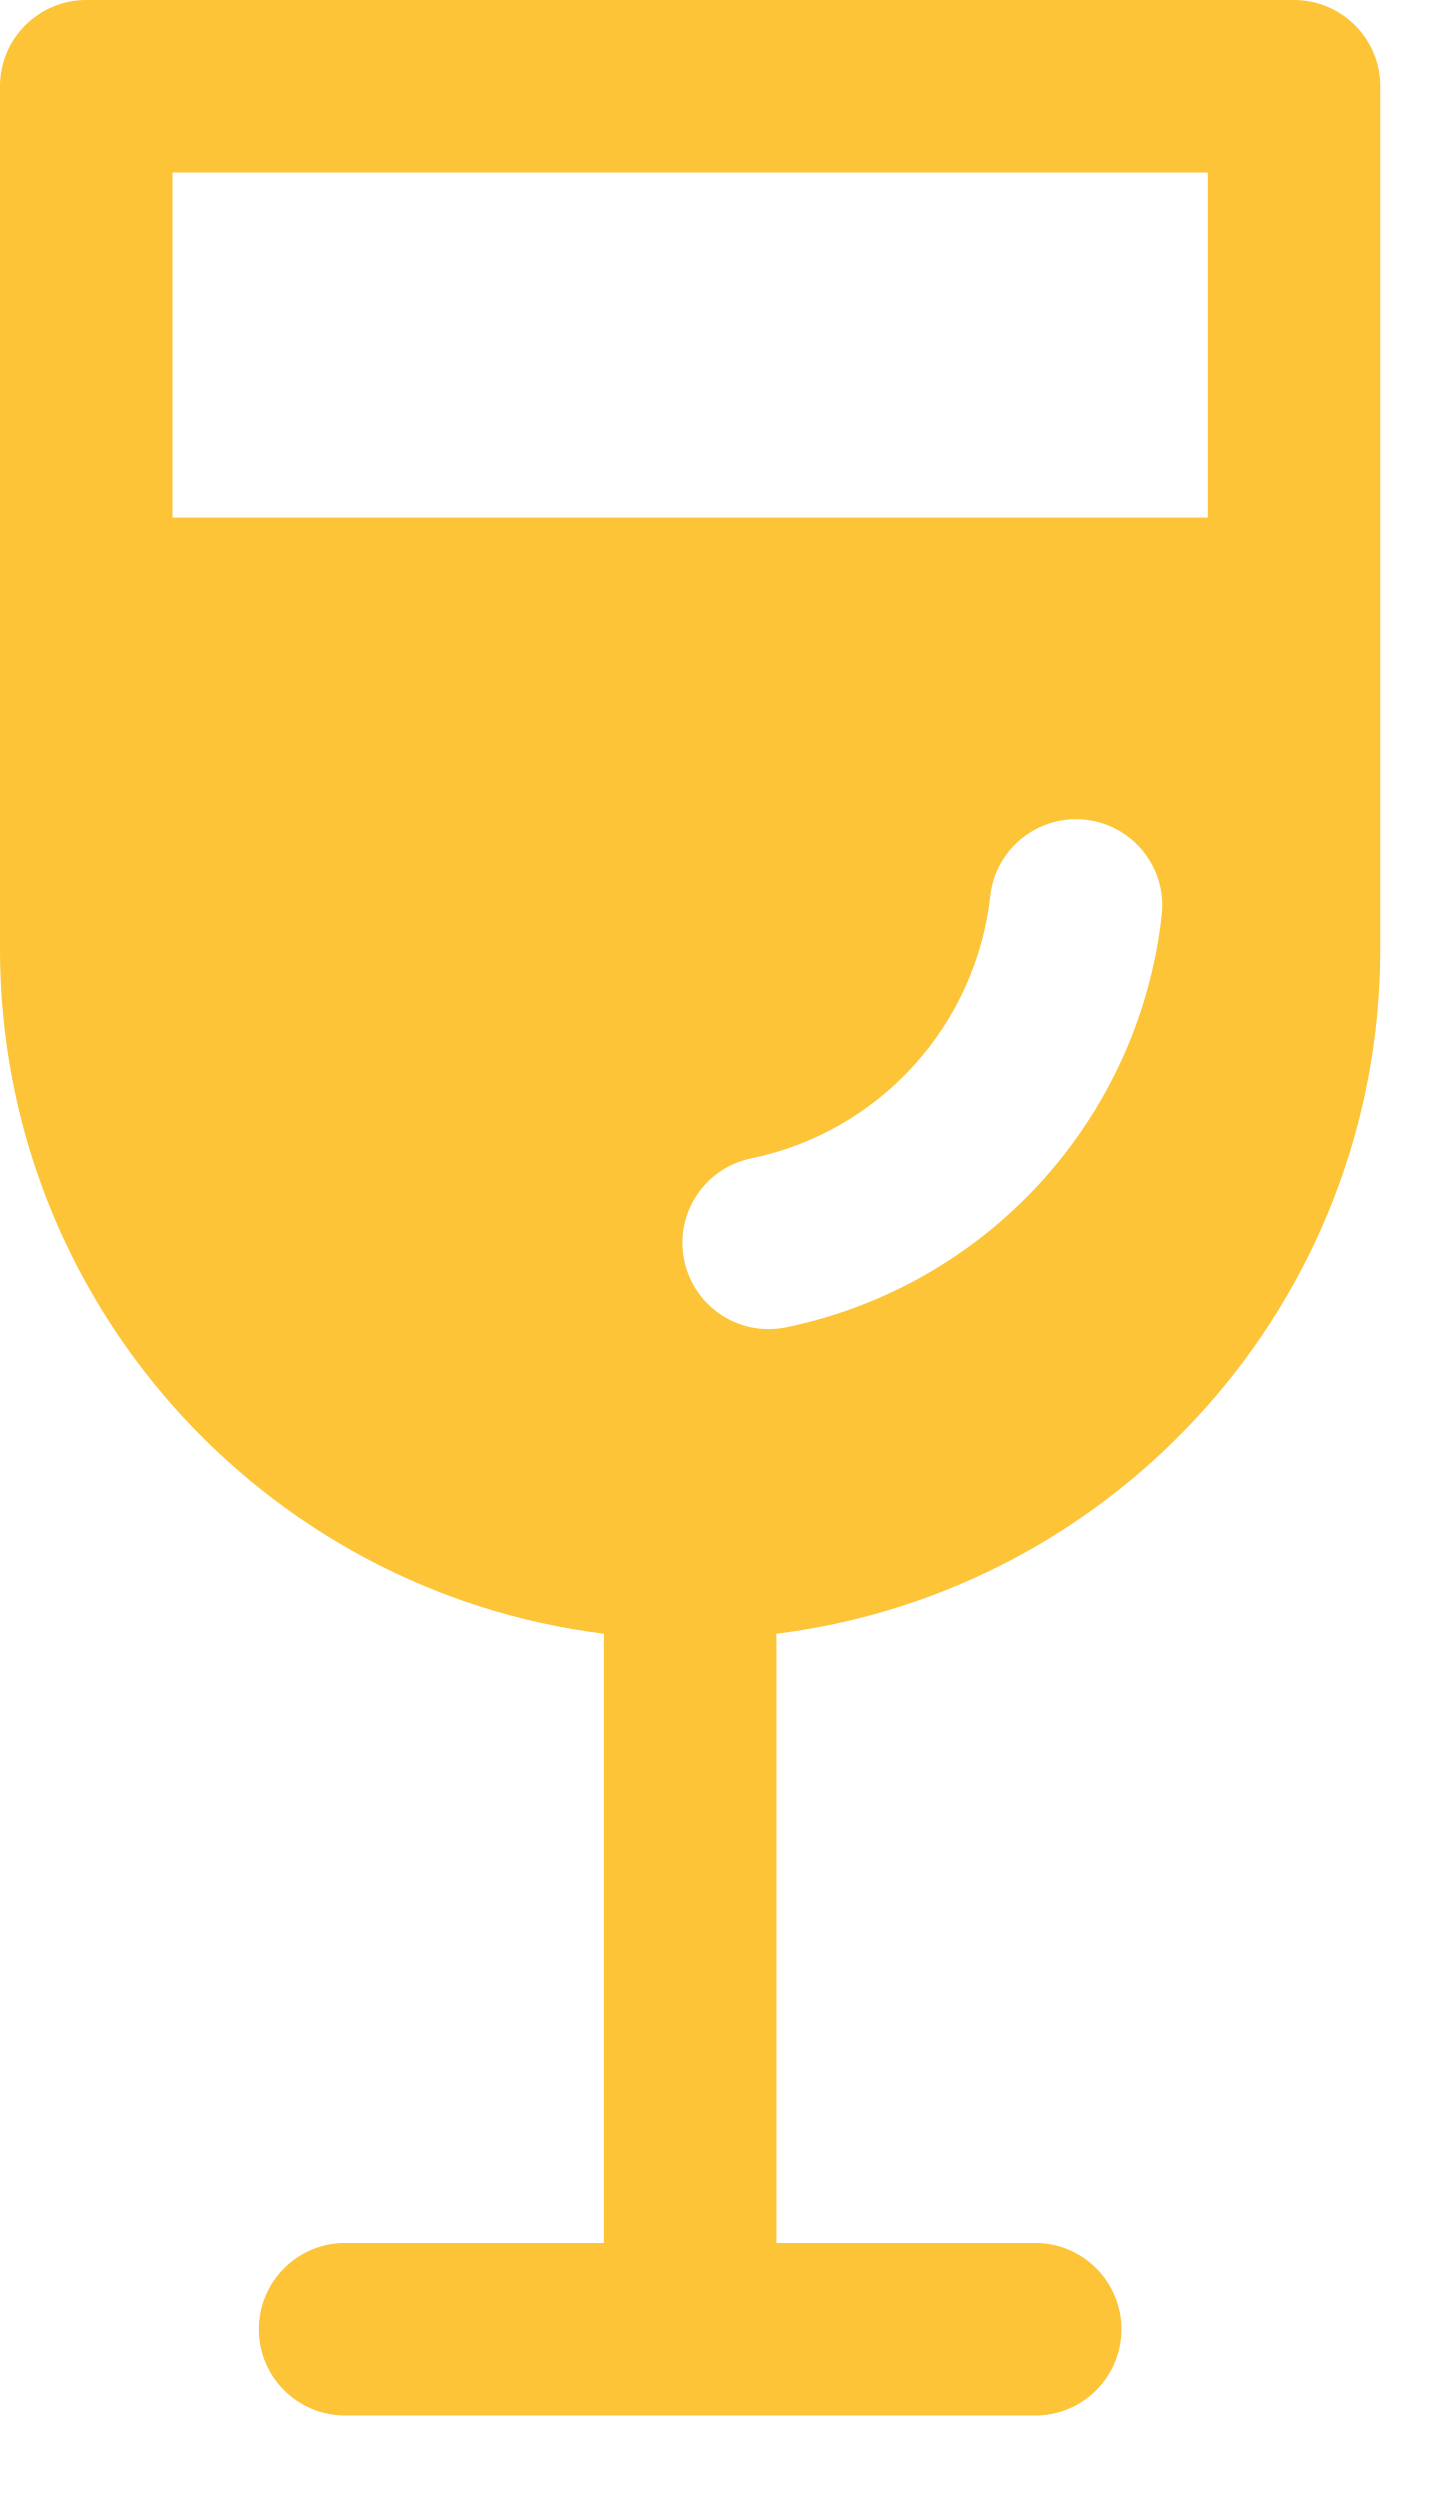
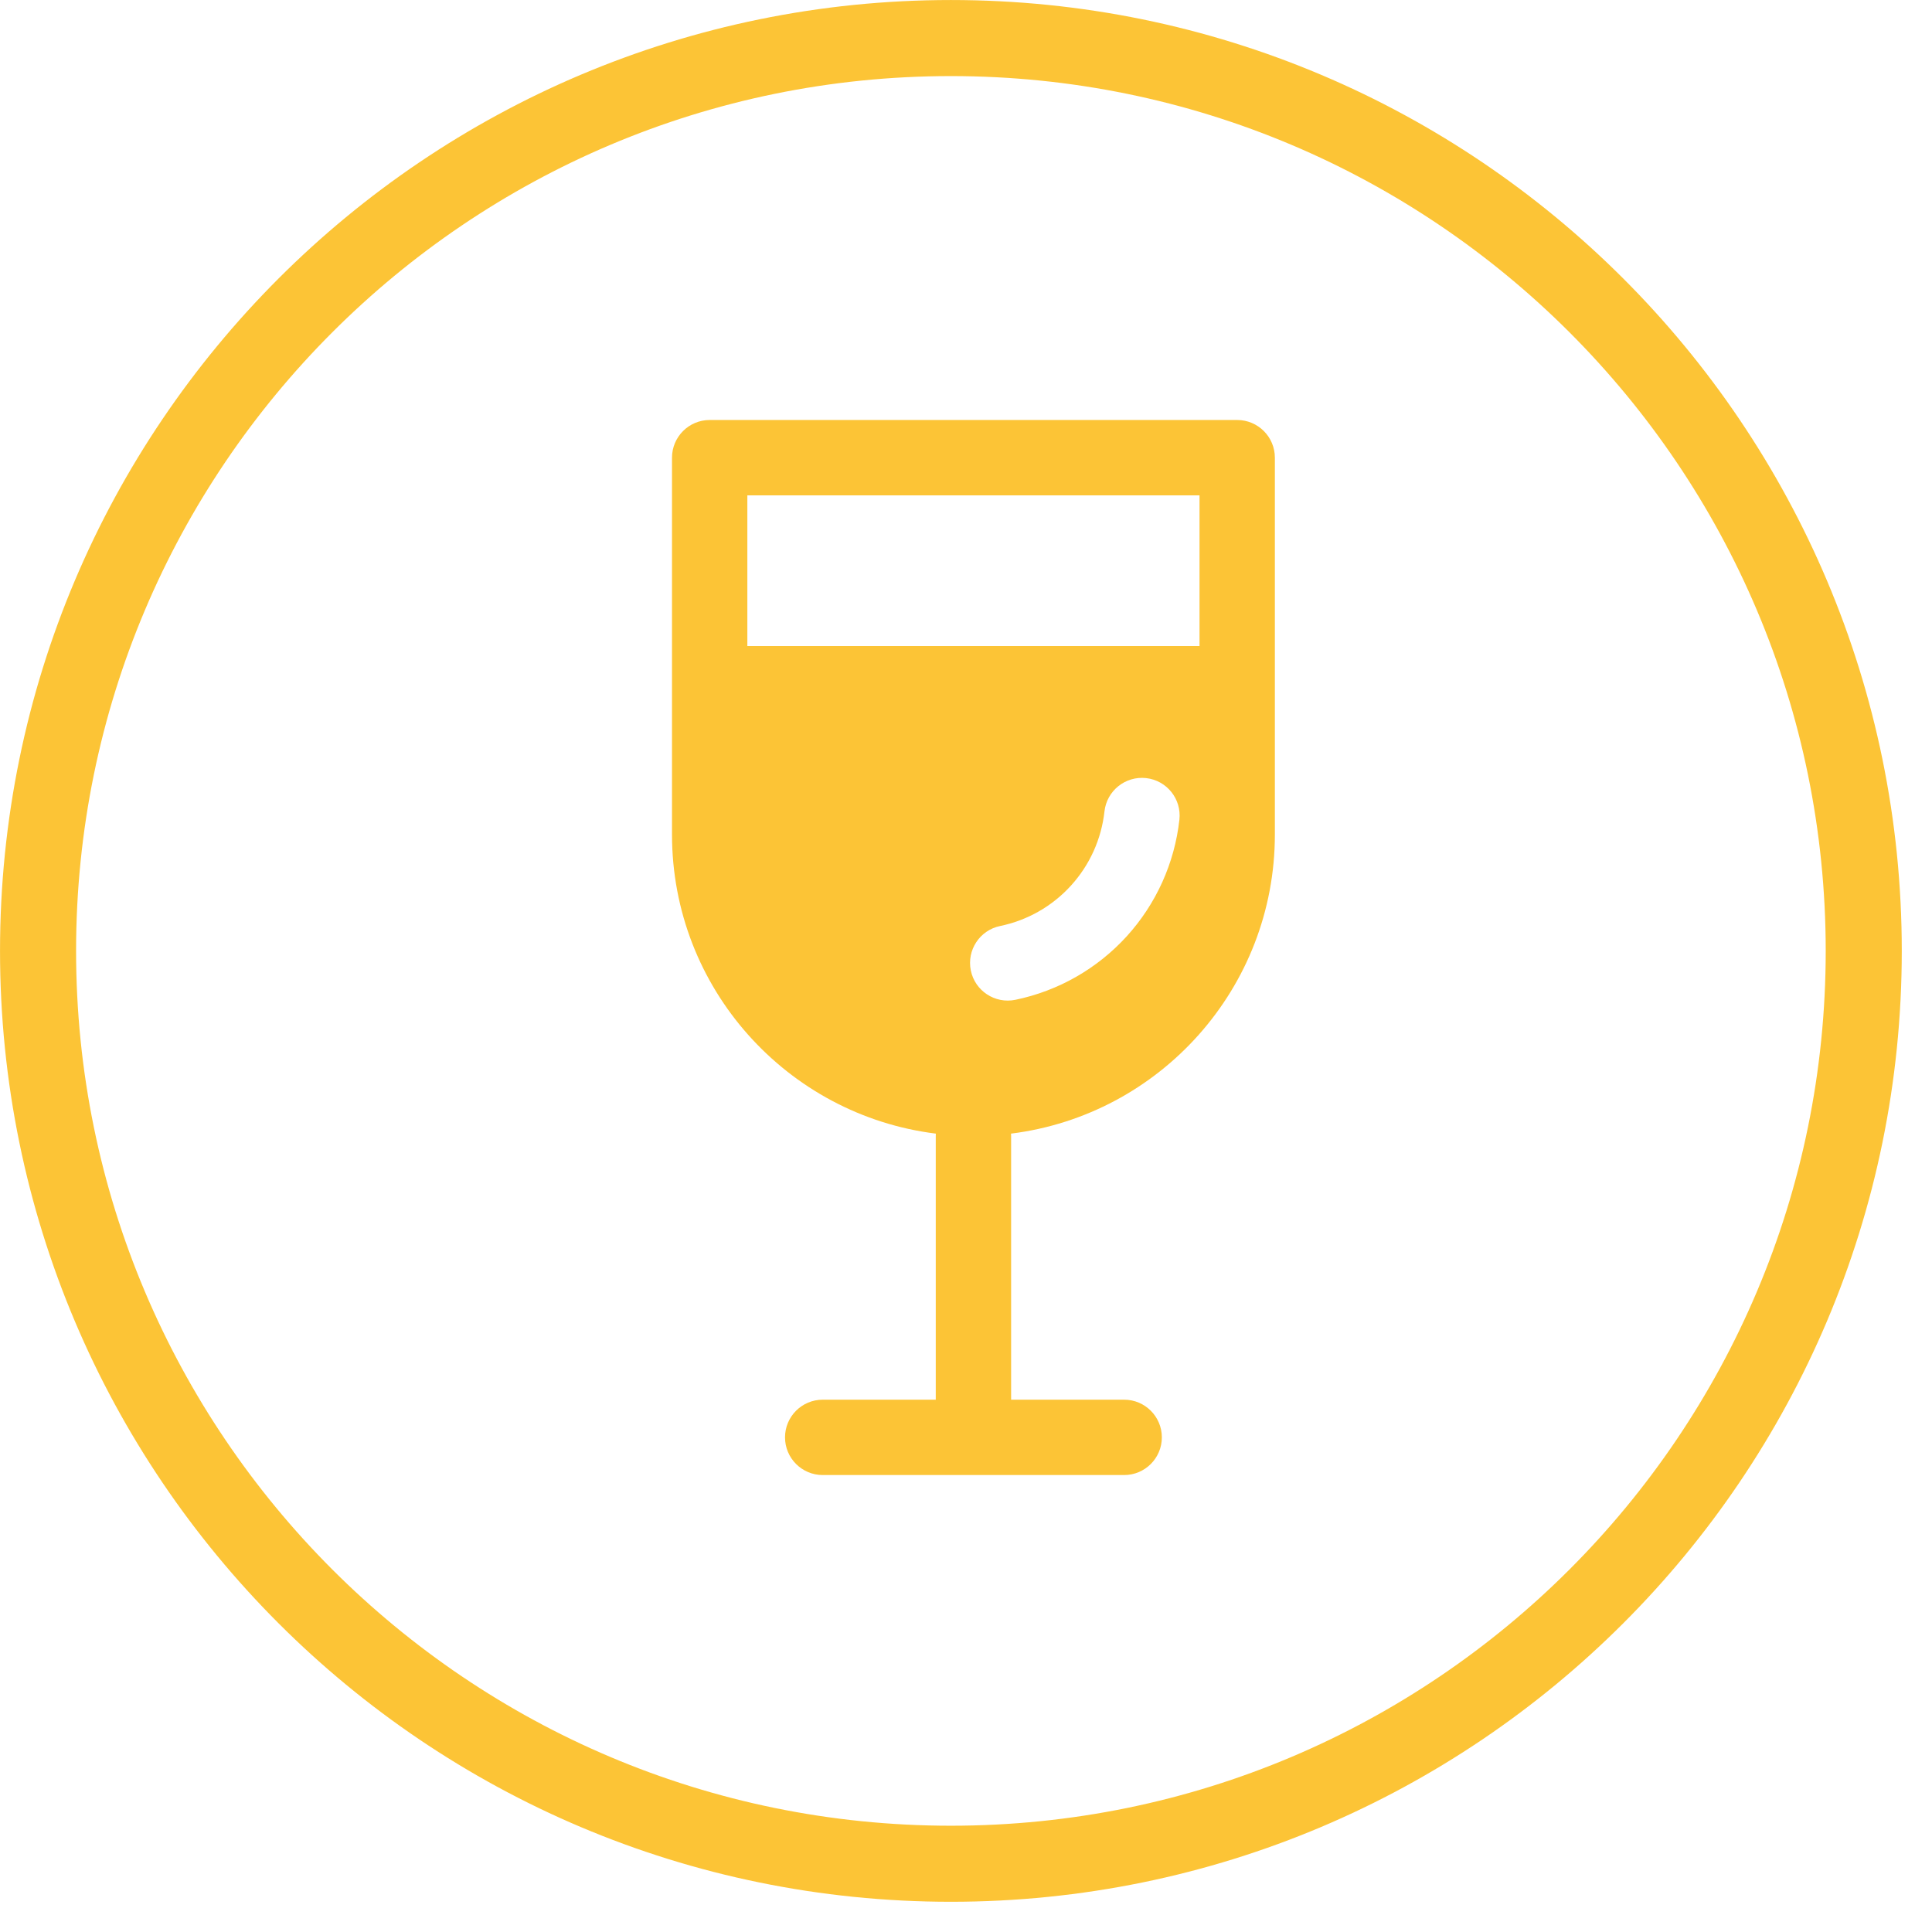
- <svg xmlns="http://www.w3.org/2000/svg" width="15" height="26" viewBox="0 0 15 26" fill="none">
-   <path d="M0.897 0C0.402 0 0 0.402 0 0.897V9.869C0 13.53 2.741 16.55 6.282 16.991C6.281 17.01 6.28 17.028 6.28 17.047V23.327H3.589C3.093 23.327 2.692 23.729 2.692 24.224C2.692 24.72 3.093 25.121 3.589 25.121H10.766C11.262 25.121 11.663 24.72 11.663 24.224C11.663 23.729 11.262 23.327 10.766 23.327H8.075V17.047C8.075 17.028 8.074 17.01 8.073 16.991C11.614 16.55 14.355 13.53 14.355 9.869V0.897C14.355 0.402 13.953 0 13.458 0H0.897ZM1.794 5.383V1.794H12.561V5.383H1.794ZM12.082 9.516C11.967 10.552 11.527 11.524 10.825 12.295C10.124 13.065 9.196 13.594 8.176 13.804C7.69 13.905 7.216 13.592 7.116 13.107C7.015 12.622 7.327 12.147 7.813 12.047C8.462 11.913 9.052 11.577 9.499 11.086C9.946 10.596 10.225 9.977 10.299 9.318C10.353 8.826 10.797 8.471 11.289 8.525C11.782 8.58 12.137 9.023 12.082 9.516Z" fill="#FCC436" />
+ <svg xmlns="http://www.w3.org/2000/svg" width="46" height="46" fill="none">
+   <g>
+     <rect id="svg_1" stroke-width="1.811" stroke="#FCC436" rx="21.735" height="43.469" width="43.469" y="0.906" x="0.906" />
+     <path id="svg_2" fill="#FCC436" d="m16.897,10c-0.495,0 -0.897,0.402 -0.897,0.897l0,8.972c0,3.661 2.741,6.681 6.282,7.122c-0.001,0.018 -0.002,0.037 -0.002,0.055l0,6.28l-2.692,0c-0.495,0 -0.897,0.402 -0.897,0.897c0,0.495 0.402,0.897 0.897,0.897l7.178,0c0.495,0 0.897,-0.402 0.897,-0.897c0,-0.495 -0.402,-0.897 -0.897,-0.897l-2.692,0l0,-6.28c0,-0.019 -0.001,-0.037 -0.002,-0.055c3.542,-0.441 6.282,-3.462 6.282,-7.122l0,-8.972c0,-0.495 -0.402,-0.897 -0.897,-0.897l-12.561,0zm0.897,5.383l0,-3.589l10.766,0l0,3.589l-10.766,0zm10.287,4.133c-0.115,1.036 -0.555,2.009 -1.256,2.779c-0.702,0.77 -1.629,1.299 -2.65,1.51c-0.485,0.1 -0.96,-0.212 -1.06,-0.697c-0.1,-0.485 0.212,-0.96 0.697,-1.06c0.649,-0.134 1.24,-0.47 1.686,-0.961c0.447,-0.49 0.726,-1.109 0.799,-1.768c0.055,-0.492 0.498,-0.847 0.991,-0.793c0.493,0.055 0.848,0.498 0.793,0.991z" />
+   </g>
</svg>
